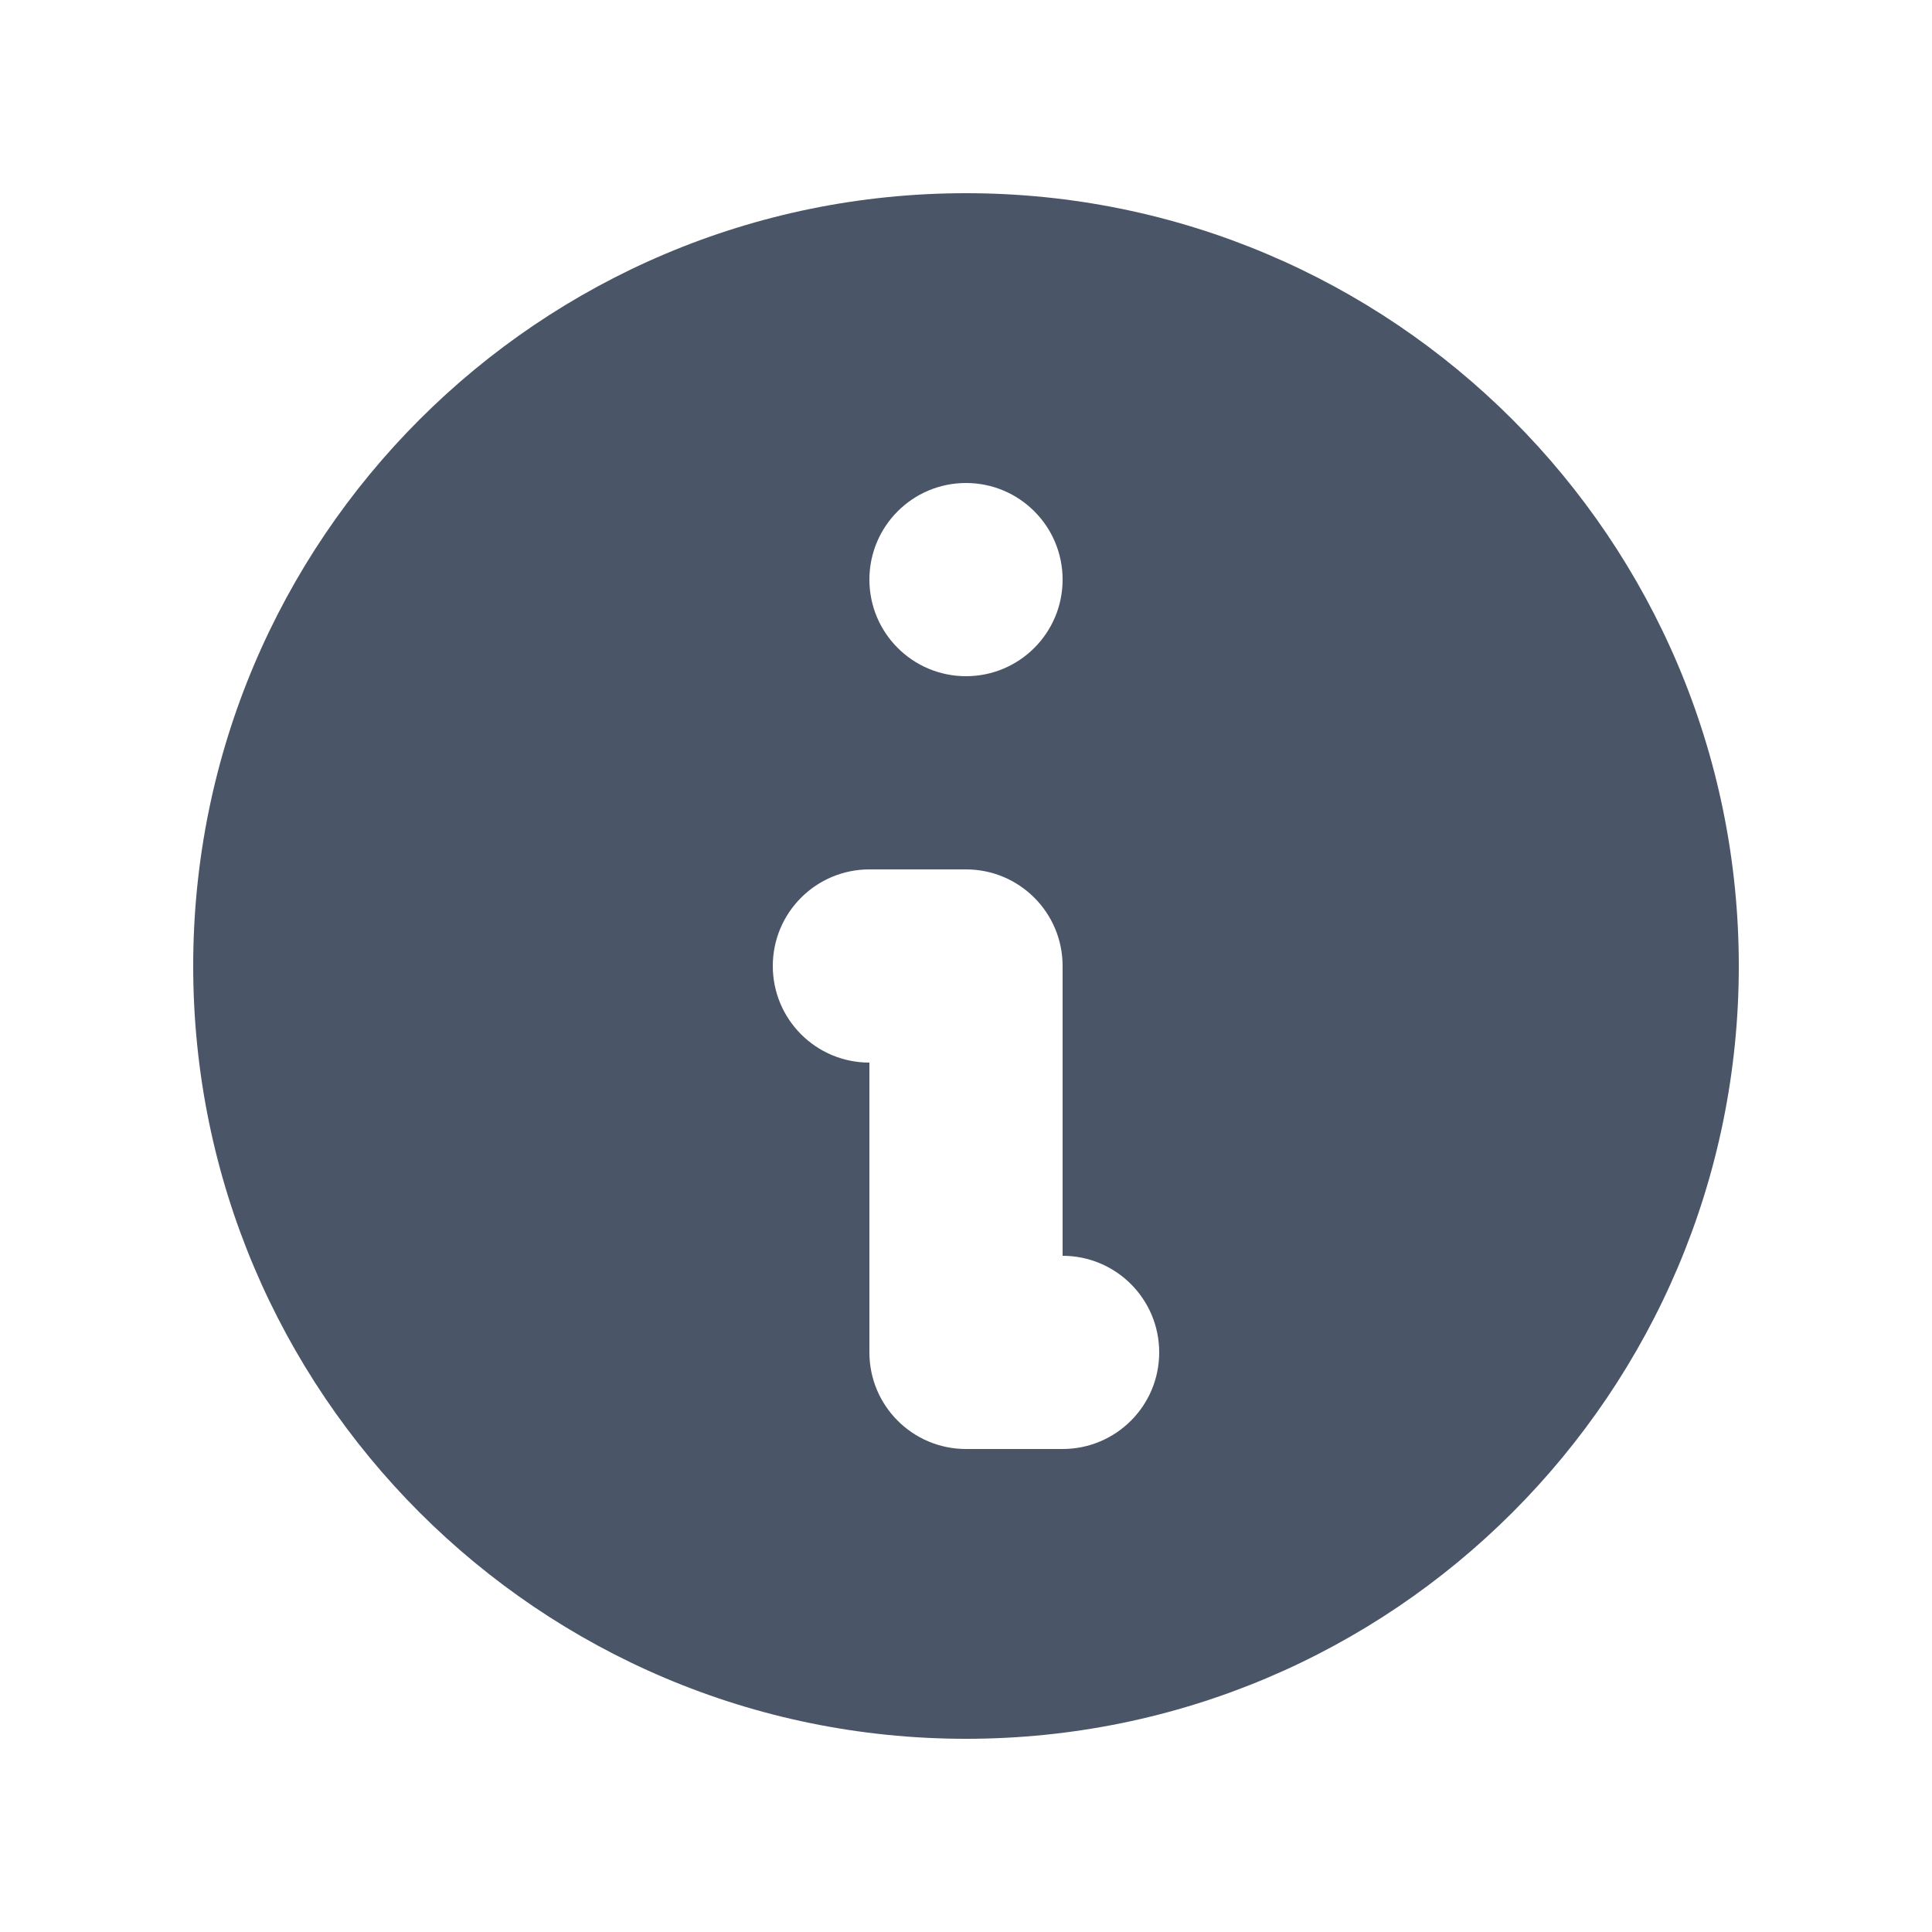
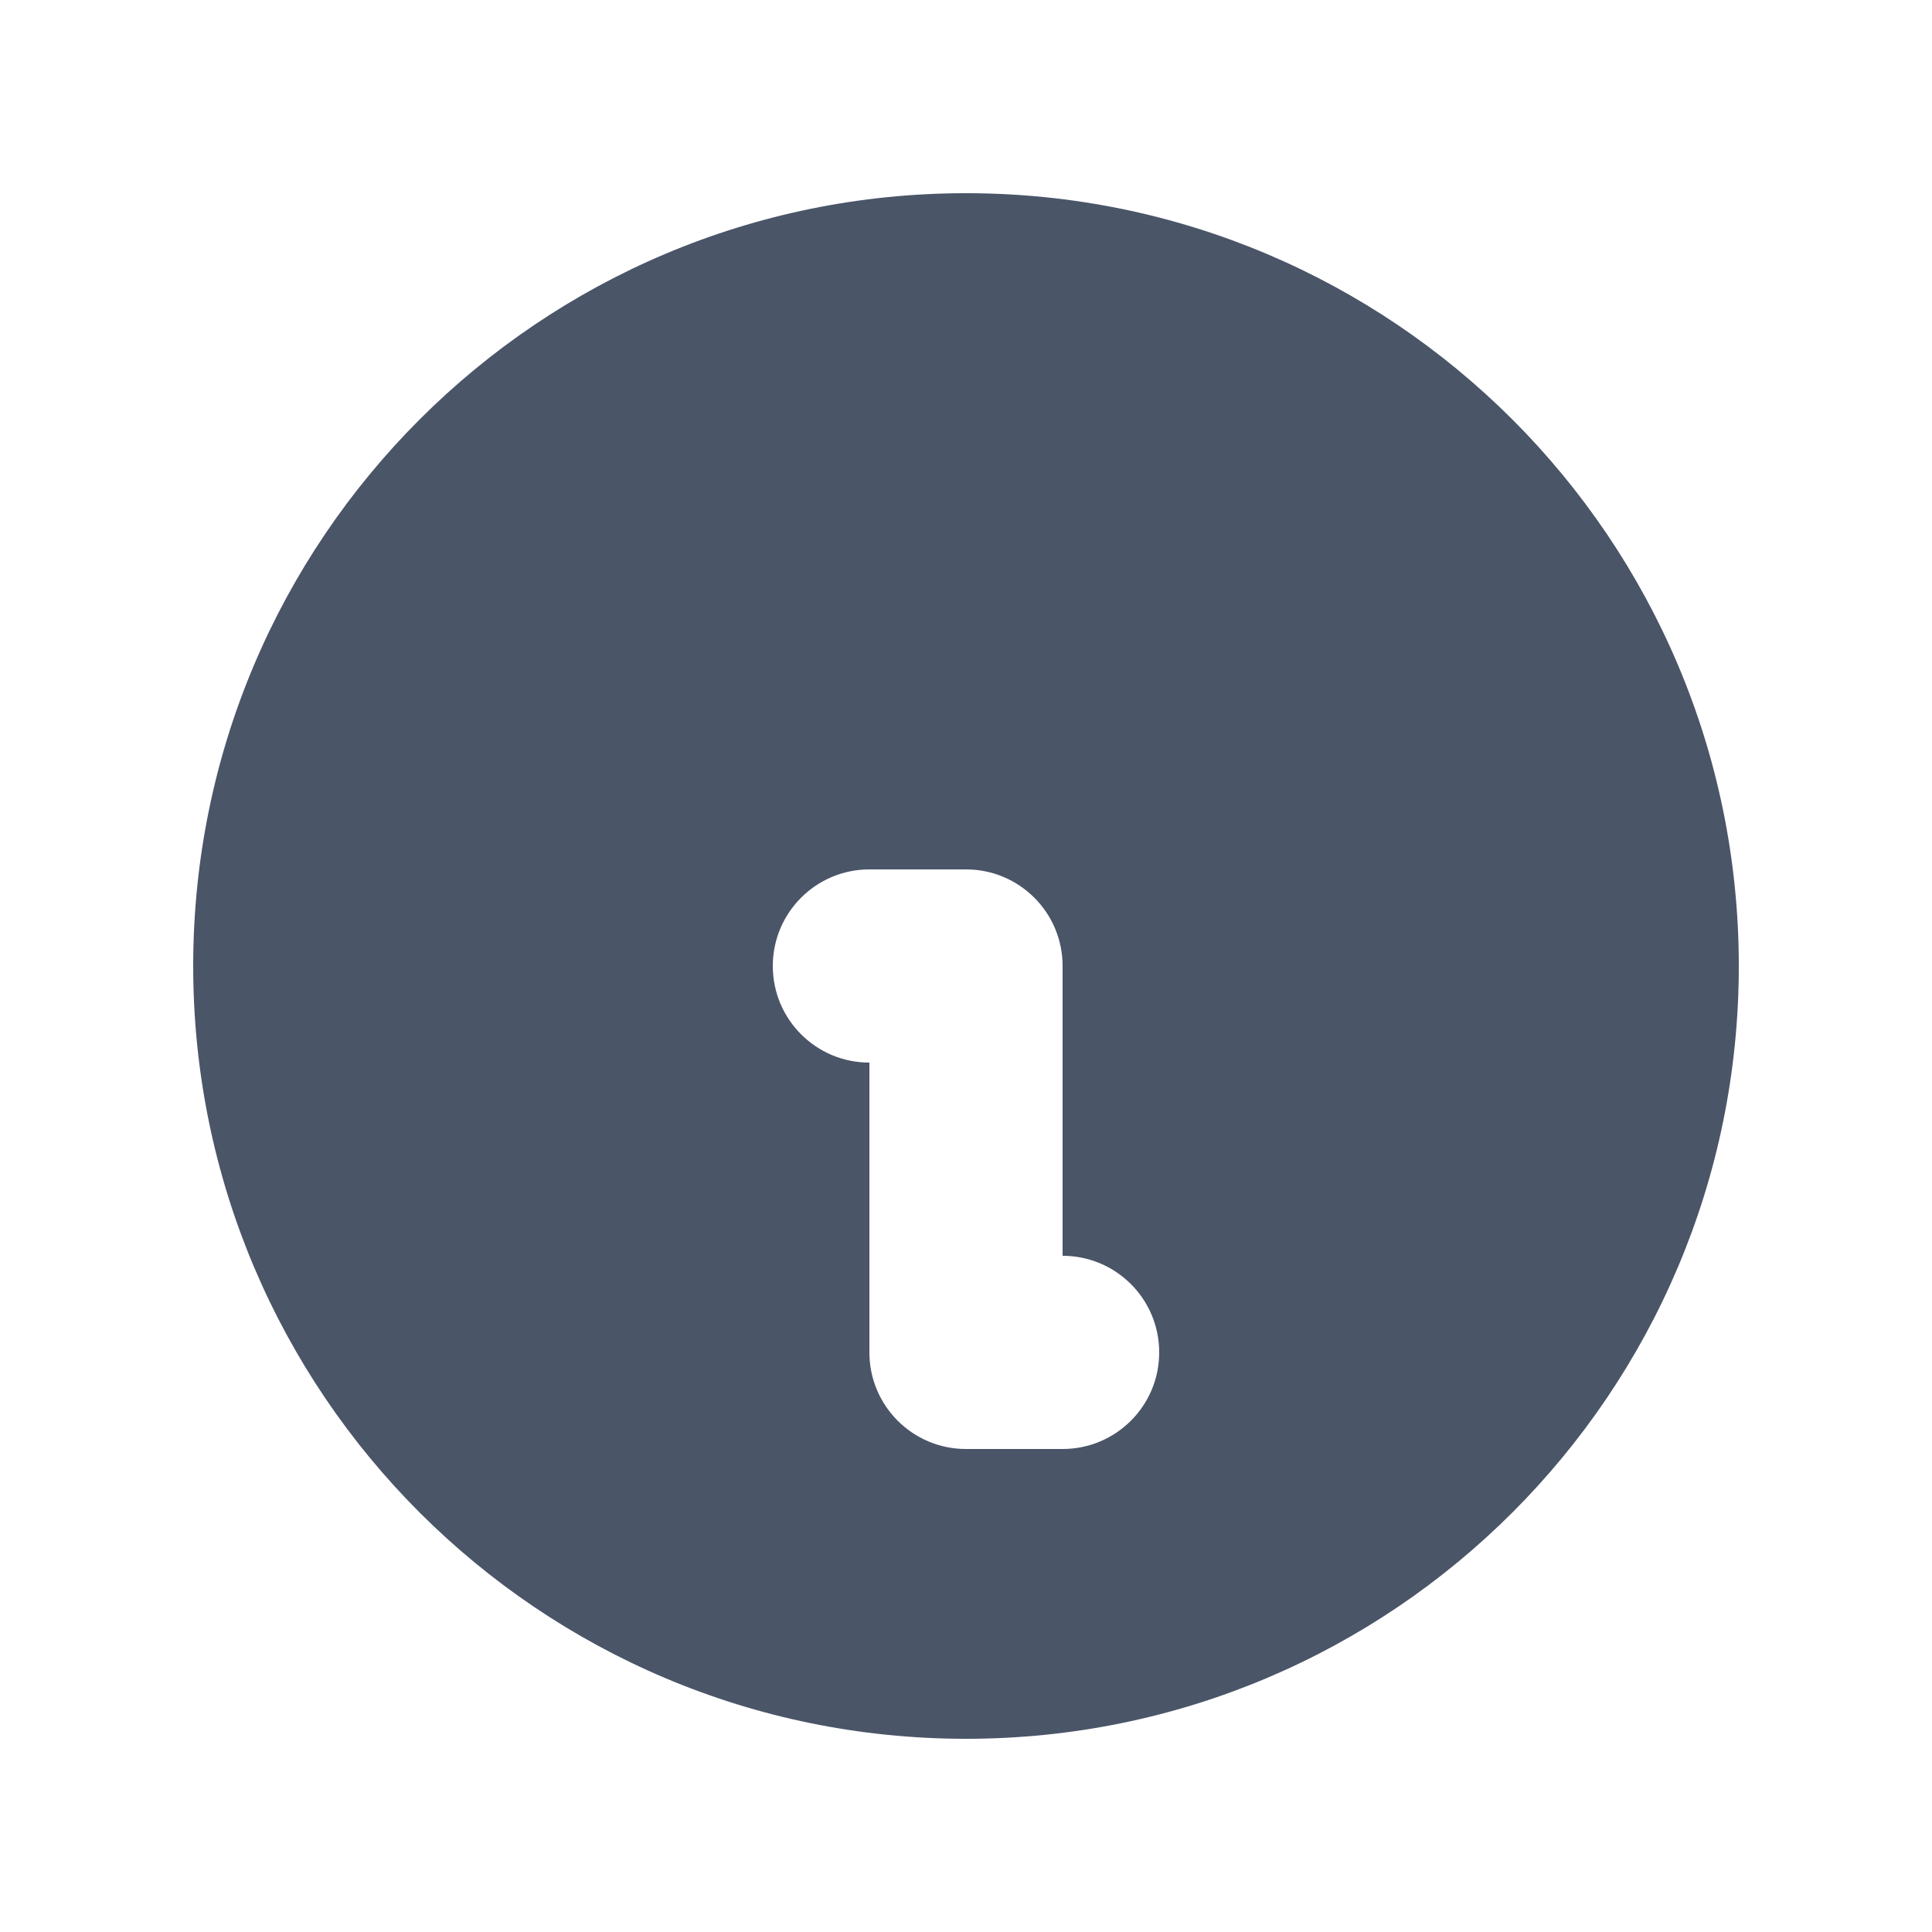
<svg xmlns="http://www.w3.org/2000/svg" width="24" height="24" viewBox="0 0 24 24" fill="none">
-   <path fill-rule="evenodd" clip-rule="evenodd" d="M21.6 12C21.6 17.302 17.302 21.6 12 21.6C6.698 21.6 2.4 17.302 2.4 12C2.4 6.698 6.698 2.4 12 2.4C17.302 2.4 21.6 6.698 21.6 12ZM13.2 7.2C13.2 7.863 12.663 8.4 12 8.4C11.337 8.4 10.8 7.863 10.8 7.2C10.8 6.537 11.337 6 12 6C12.663 6 13.2 6.537 13.2 7.2ZM10.8 10.8C10.137 10.8 9.6 11.337 9.6 12C9.6 12.663 10.137 13.2 10.8 13.2V16.8C10.8 17.463 11.337 18 12 18H13.2C13.863 18 14.4 17.463 14.4 16.8C14.4 16.137 13.863 15.6 13.2 15.6V12C13.2 11.337 12.663 10.8 12 10.8H10.8Z" fill="#4A5568" />
+   <path fillRule="evenodd" clipRule="evenodd" d="M21.6 12C21.6 17.302 17.302 21.6 12 21.6C6.698 21.6 2.4 17.302 2.4 12C2.4 6.698 6.698 2.4 12 2.4C17.302 2.4 21.6 6.698 21.6 12ZM13.2 7.2C13.2 7.863 12.663 8.4 12 8.4C11.337 8.4 10.8 7.863 10.8 7.2C10.8 6.537 11.337 6 12 6C12.663 6 13.2 6.537 13.2 7.2ZM10.8 10.8C10.137 10.8 9.6 11.337 9.6 12C9.6 12.663 10.137 13.2 10.8 13.2V16.8C10.8 17.463 11.337 18 12 18H13.2C13.863 18 14.4 17.463 14.4 16.8C14.4 16.137 13.863 15.6 13.2 15.6V12C13.2 11.337 12.663 10.8 12 10.8H10.8Z" fill="#4A5568" />
</svg>
